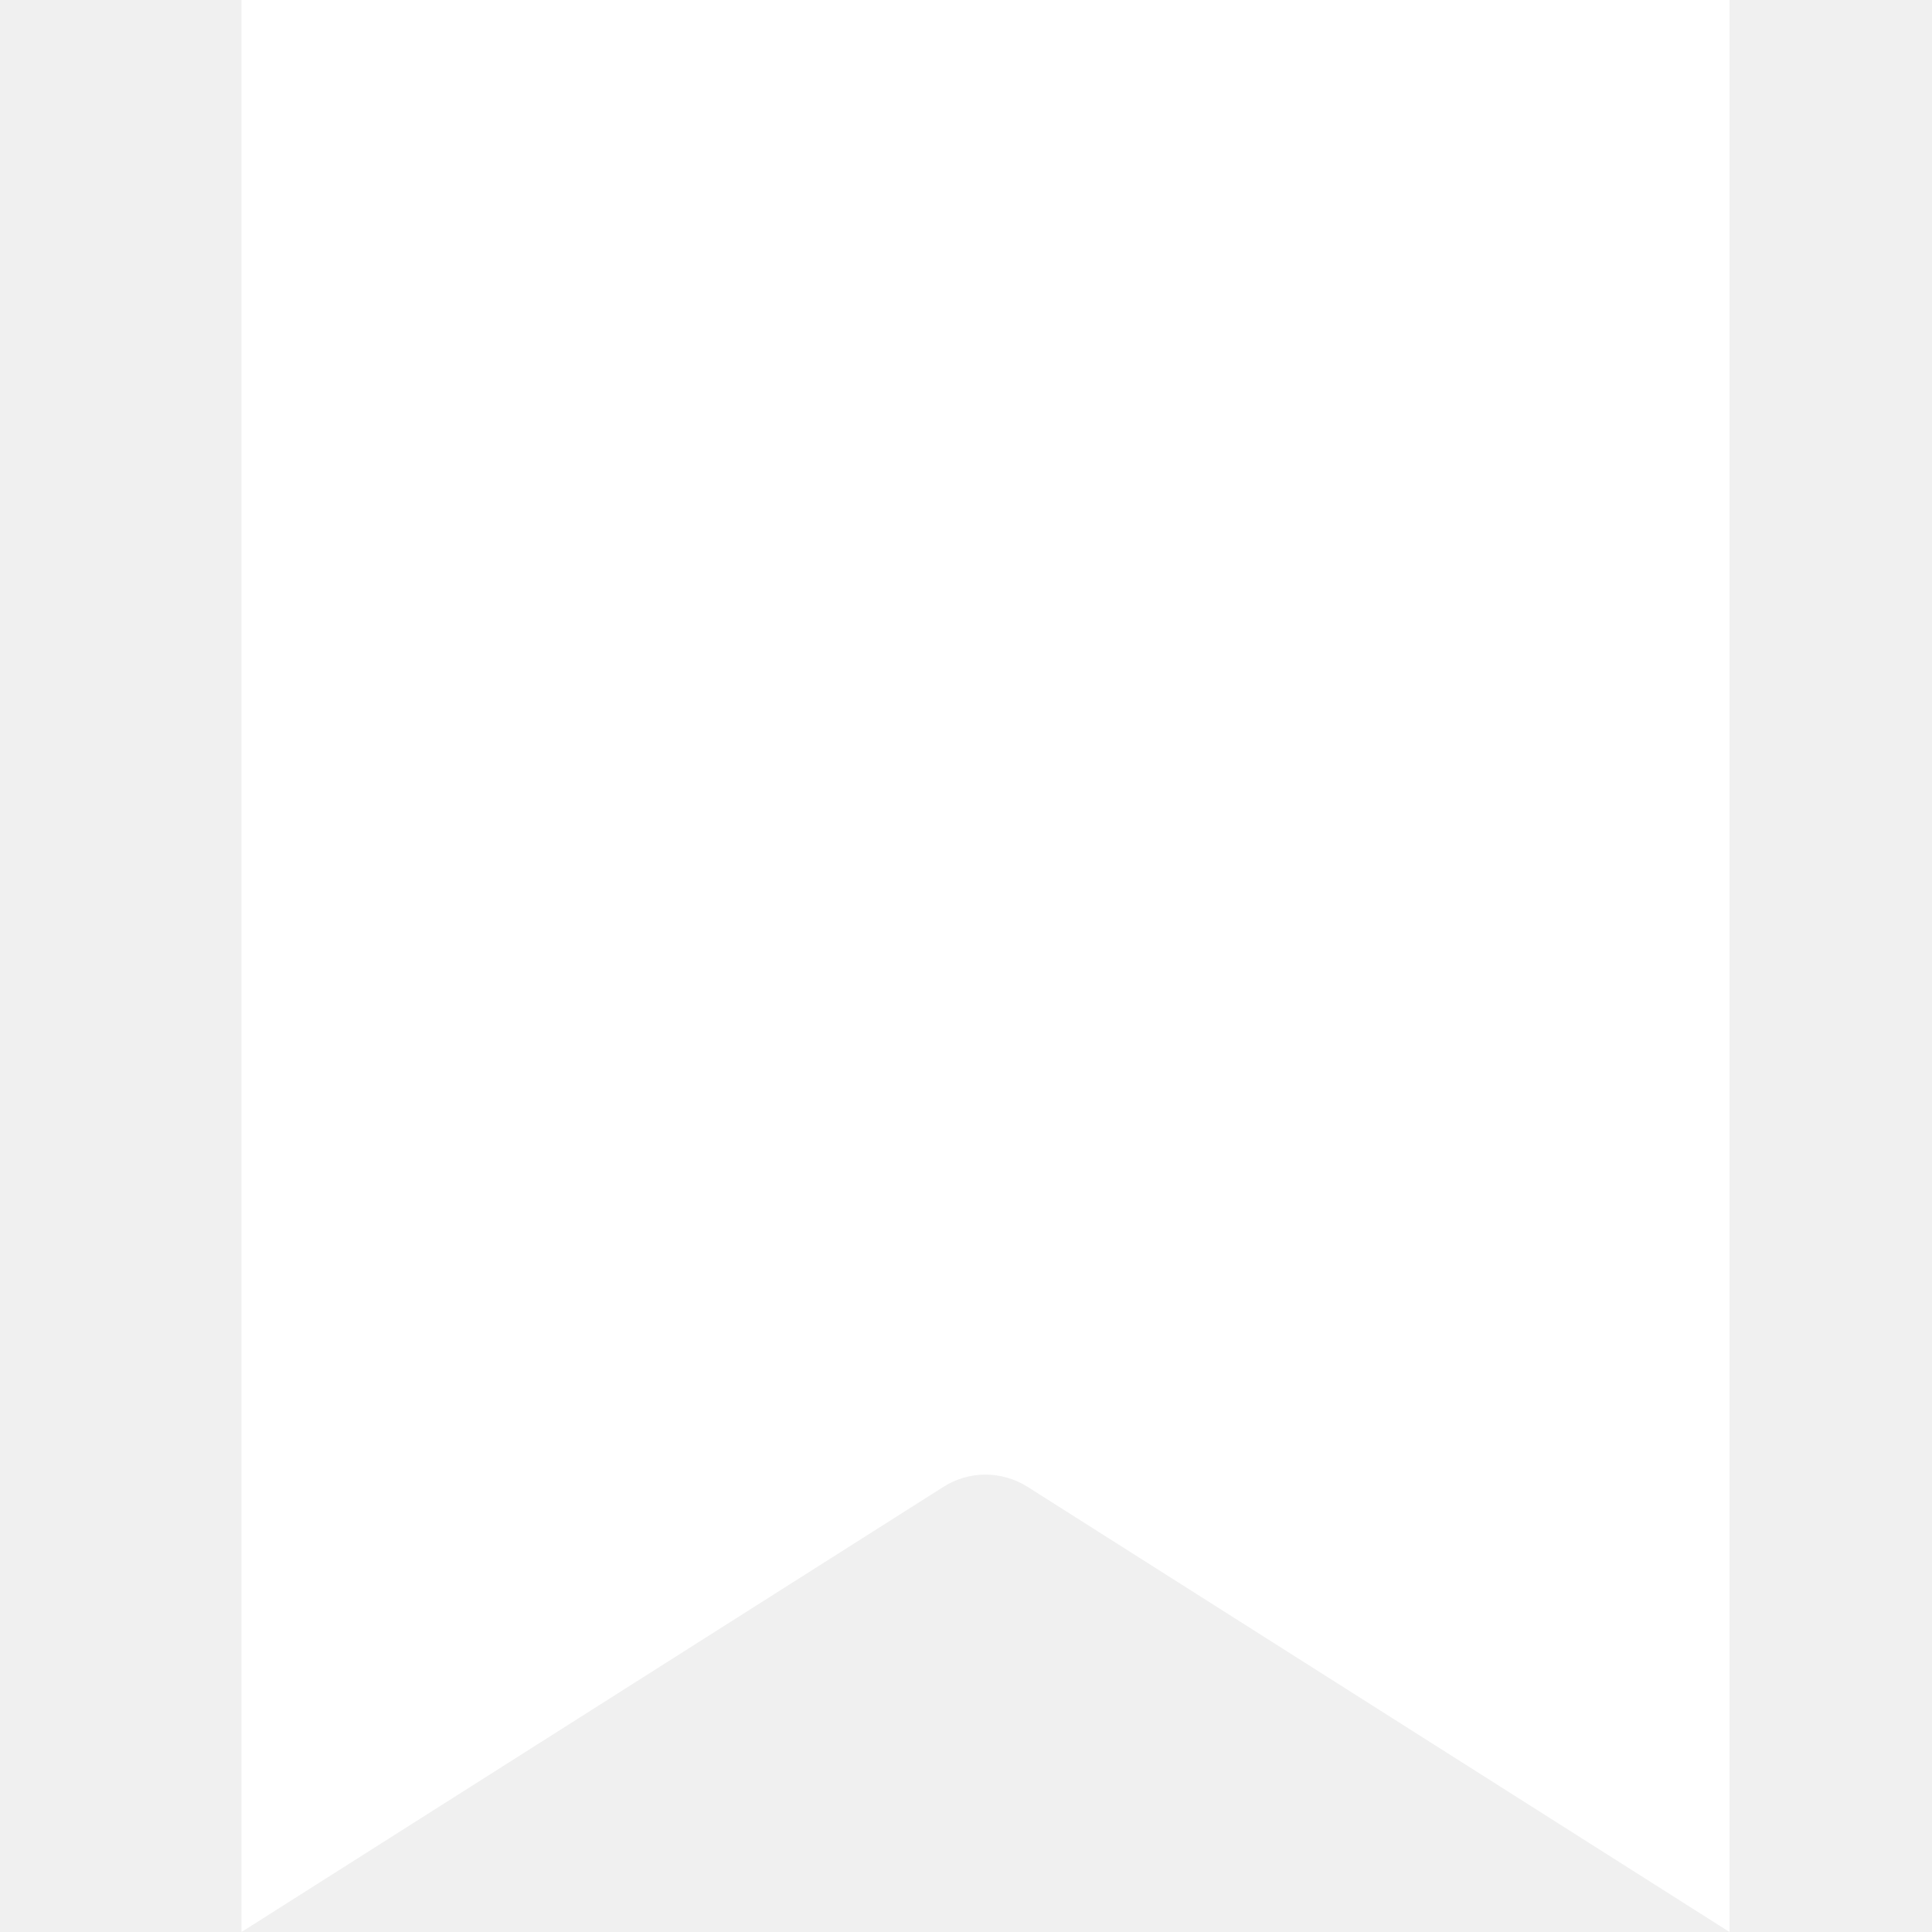
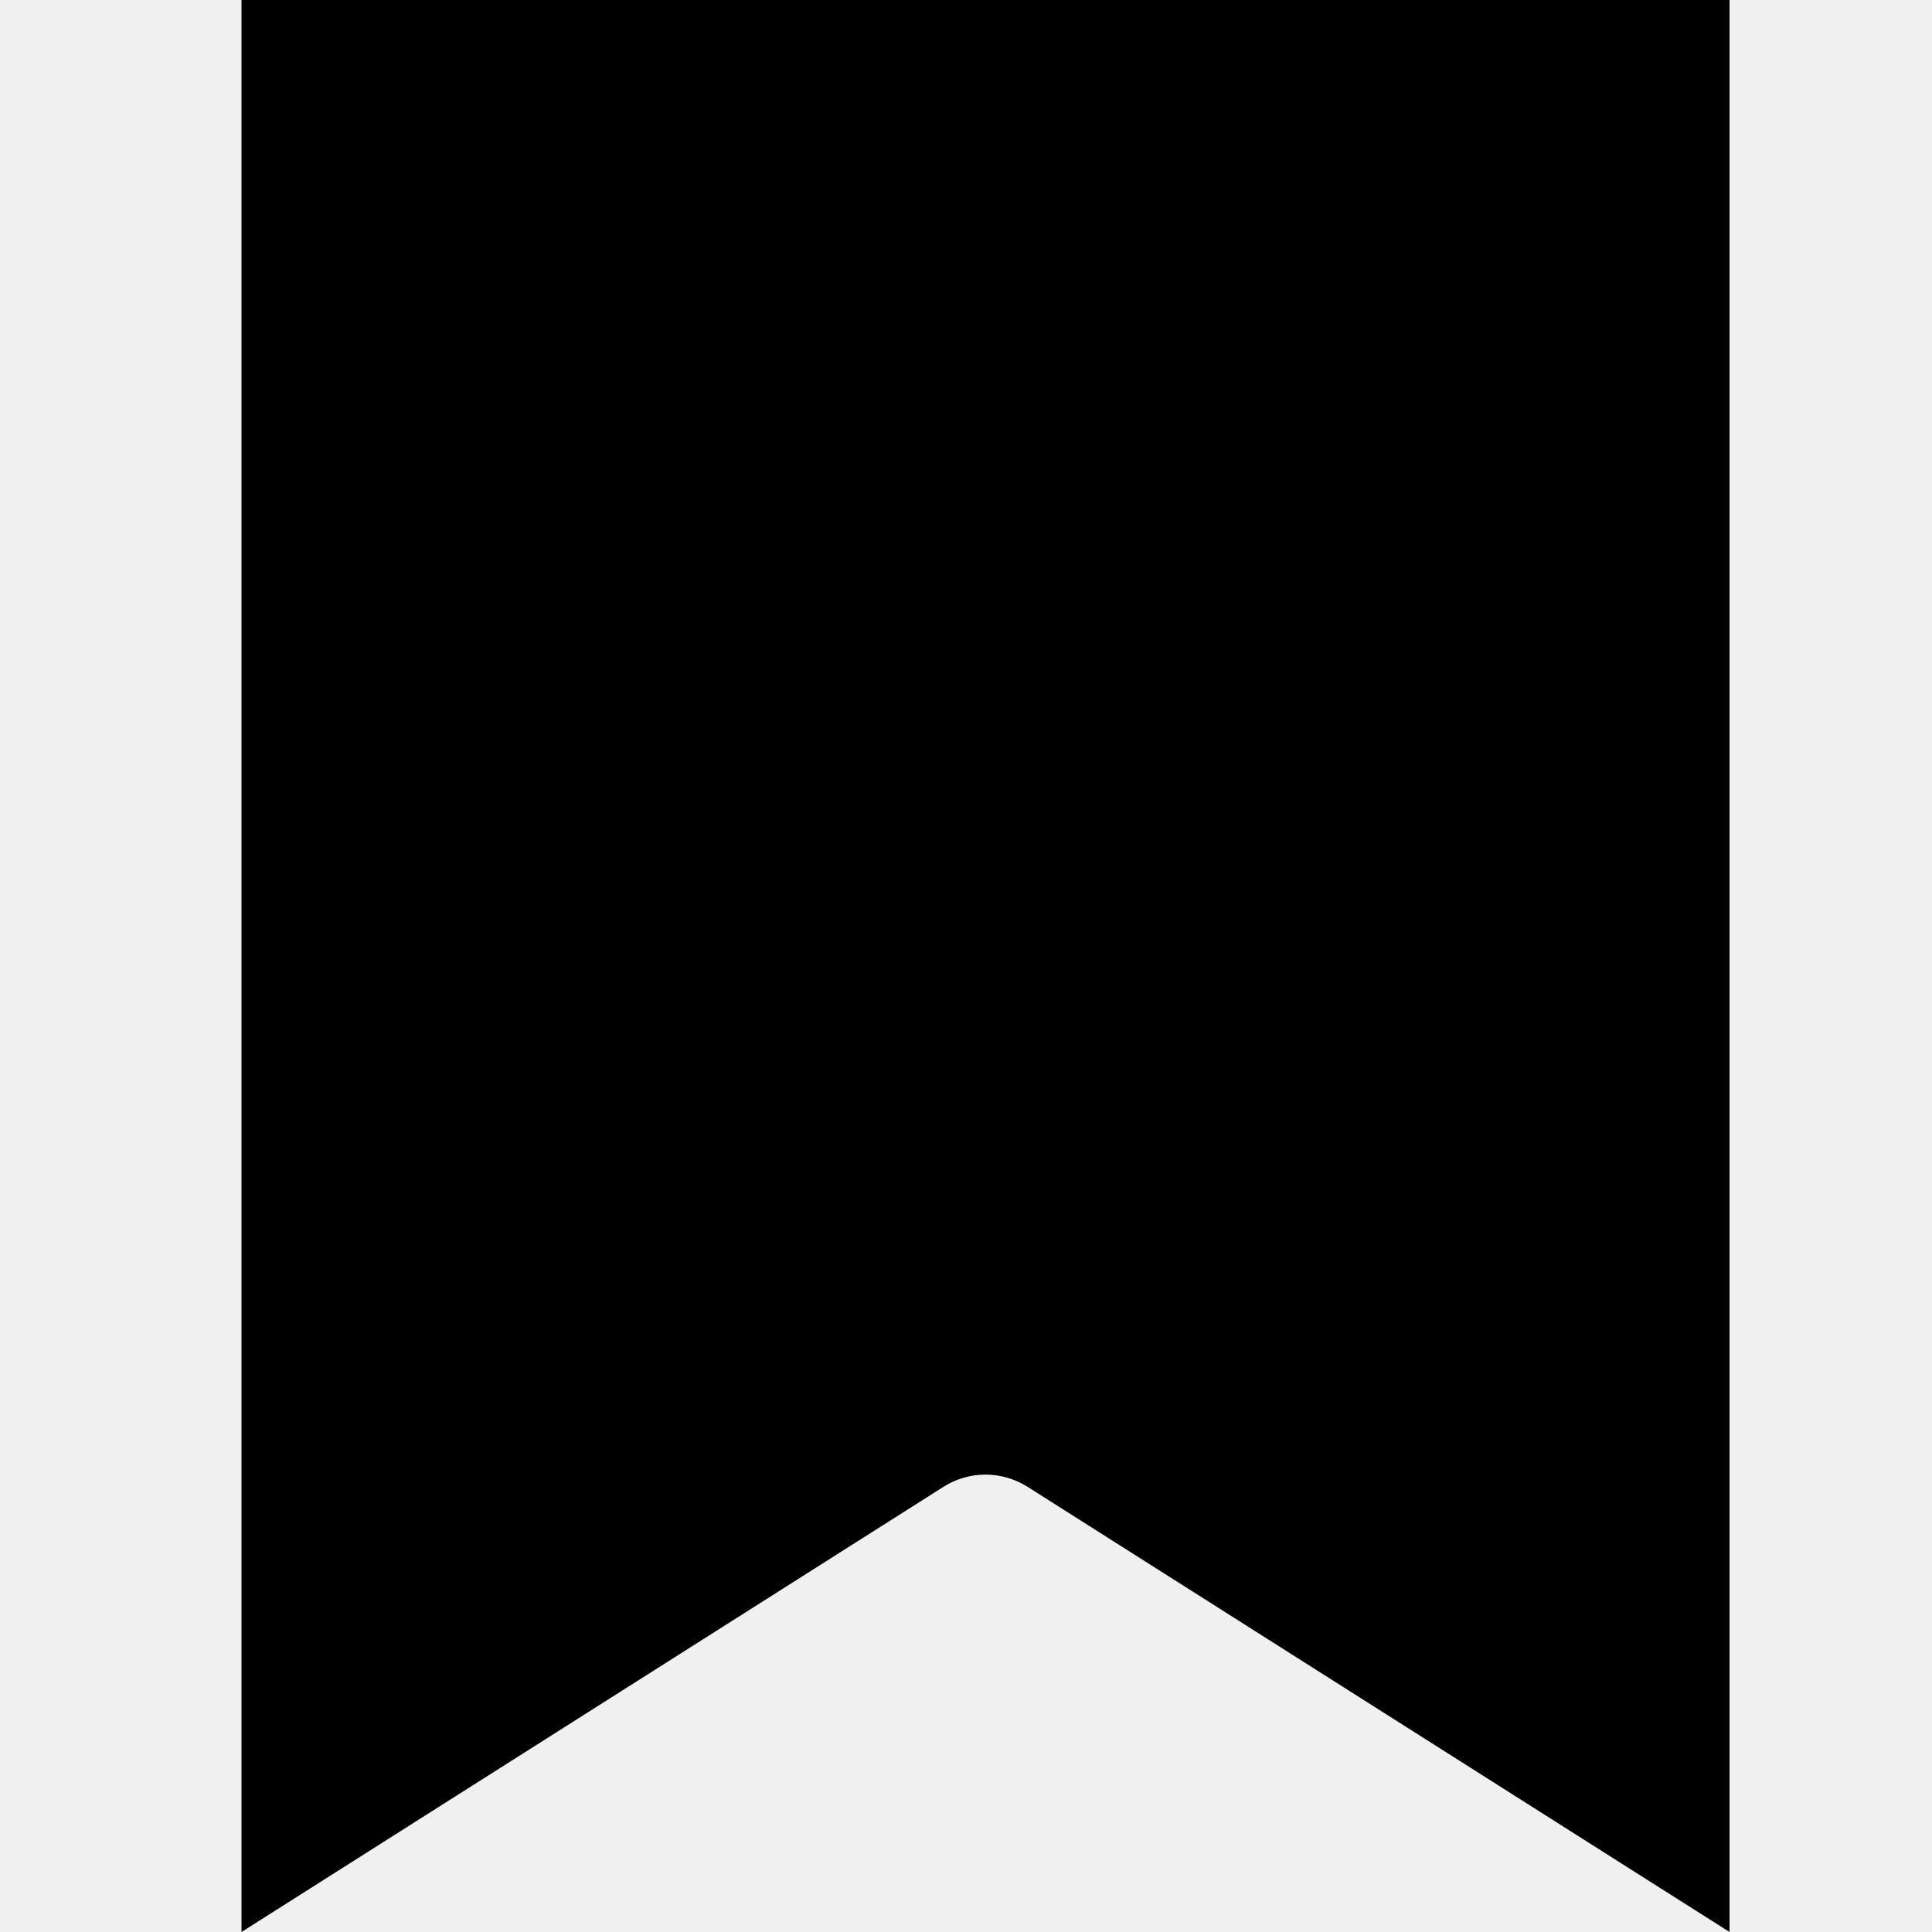
<svg xmlns="http://www.w3.org/2000/svg" width="24" height="24" viewBox="0 0 24 24" fill="none">
-   <path d="M21.485 0V24L12.765 18.47C12.607 18.37 12.423 18.318 12.242 18.318C12.061 18.318 11.878 18.369 11.72 18.47L3 24V0H21.485Z" fill="white" />
+   <path d="M21.485 0V24L12.765 18.47C12.607 18.37 12.423 18.318 12.242 18.318C12.061 18.318 11.878 18.369 11.72 18.47L3 24V0H21.485Z" fill="currentColor" />
</svg>
